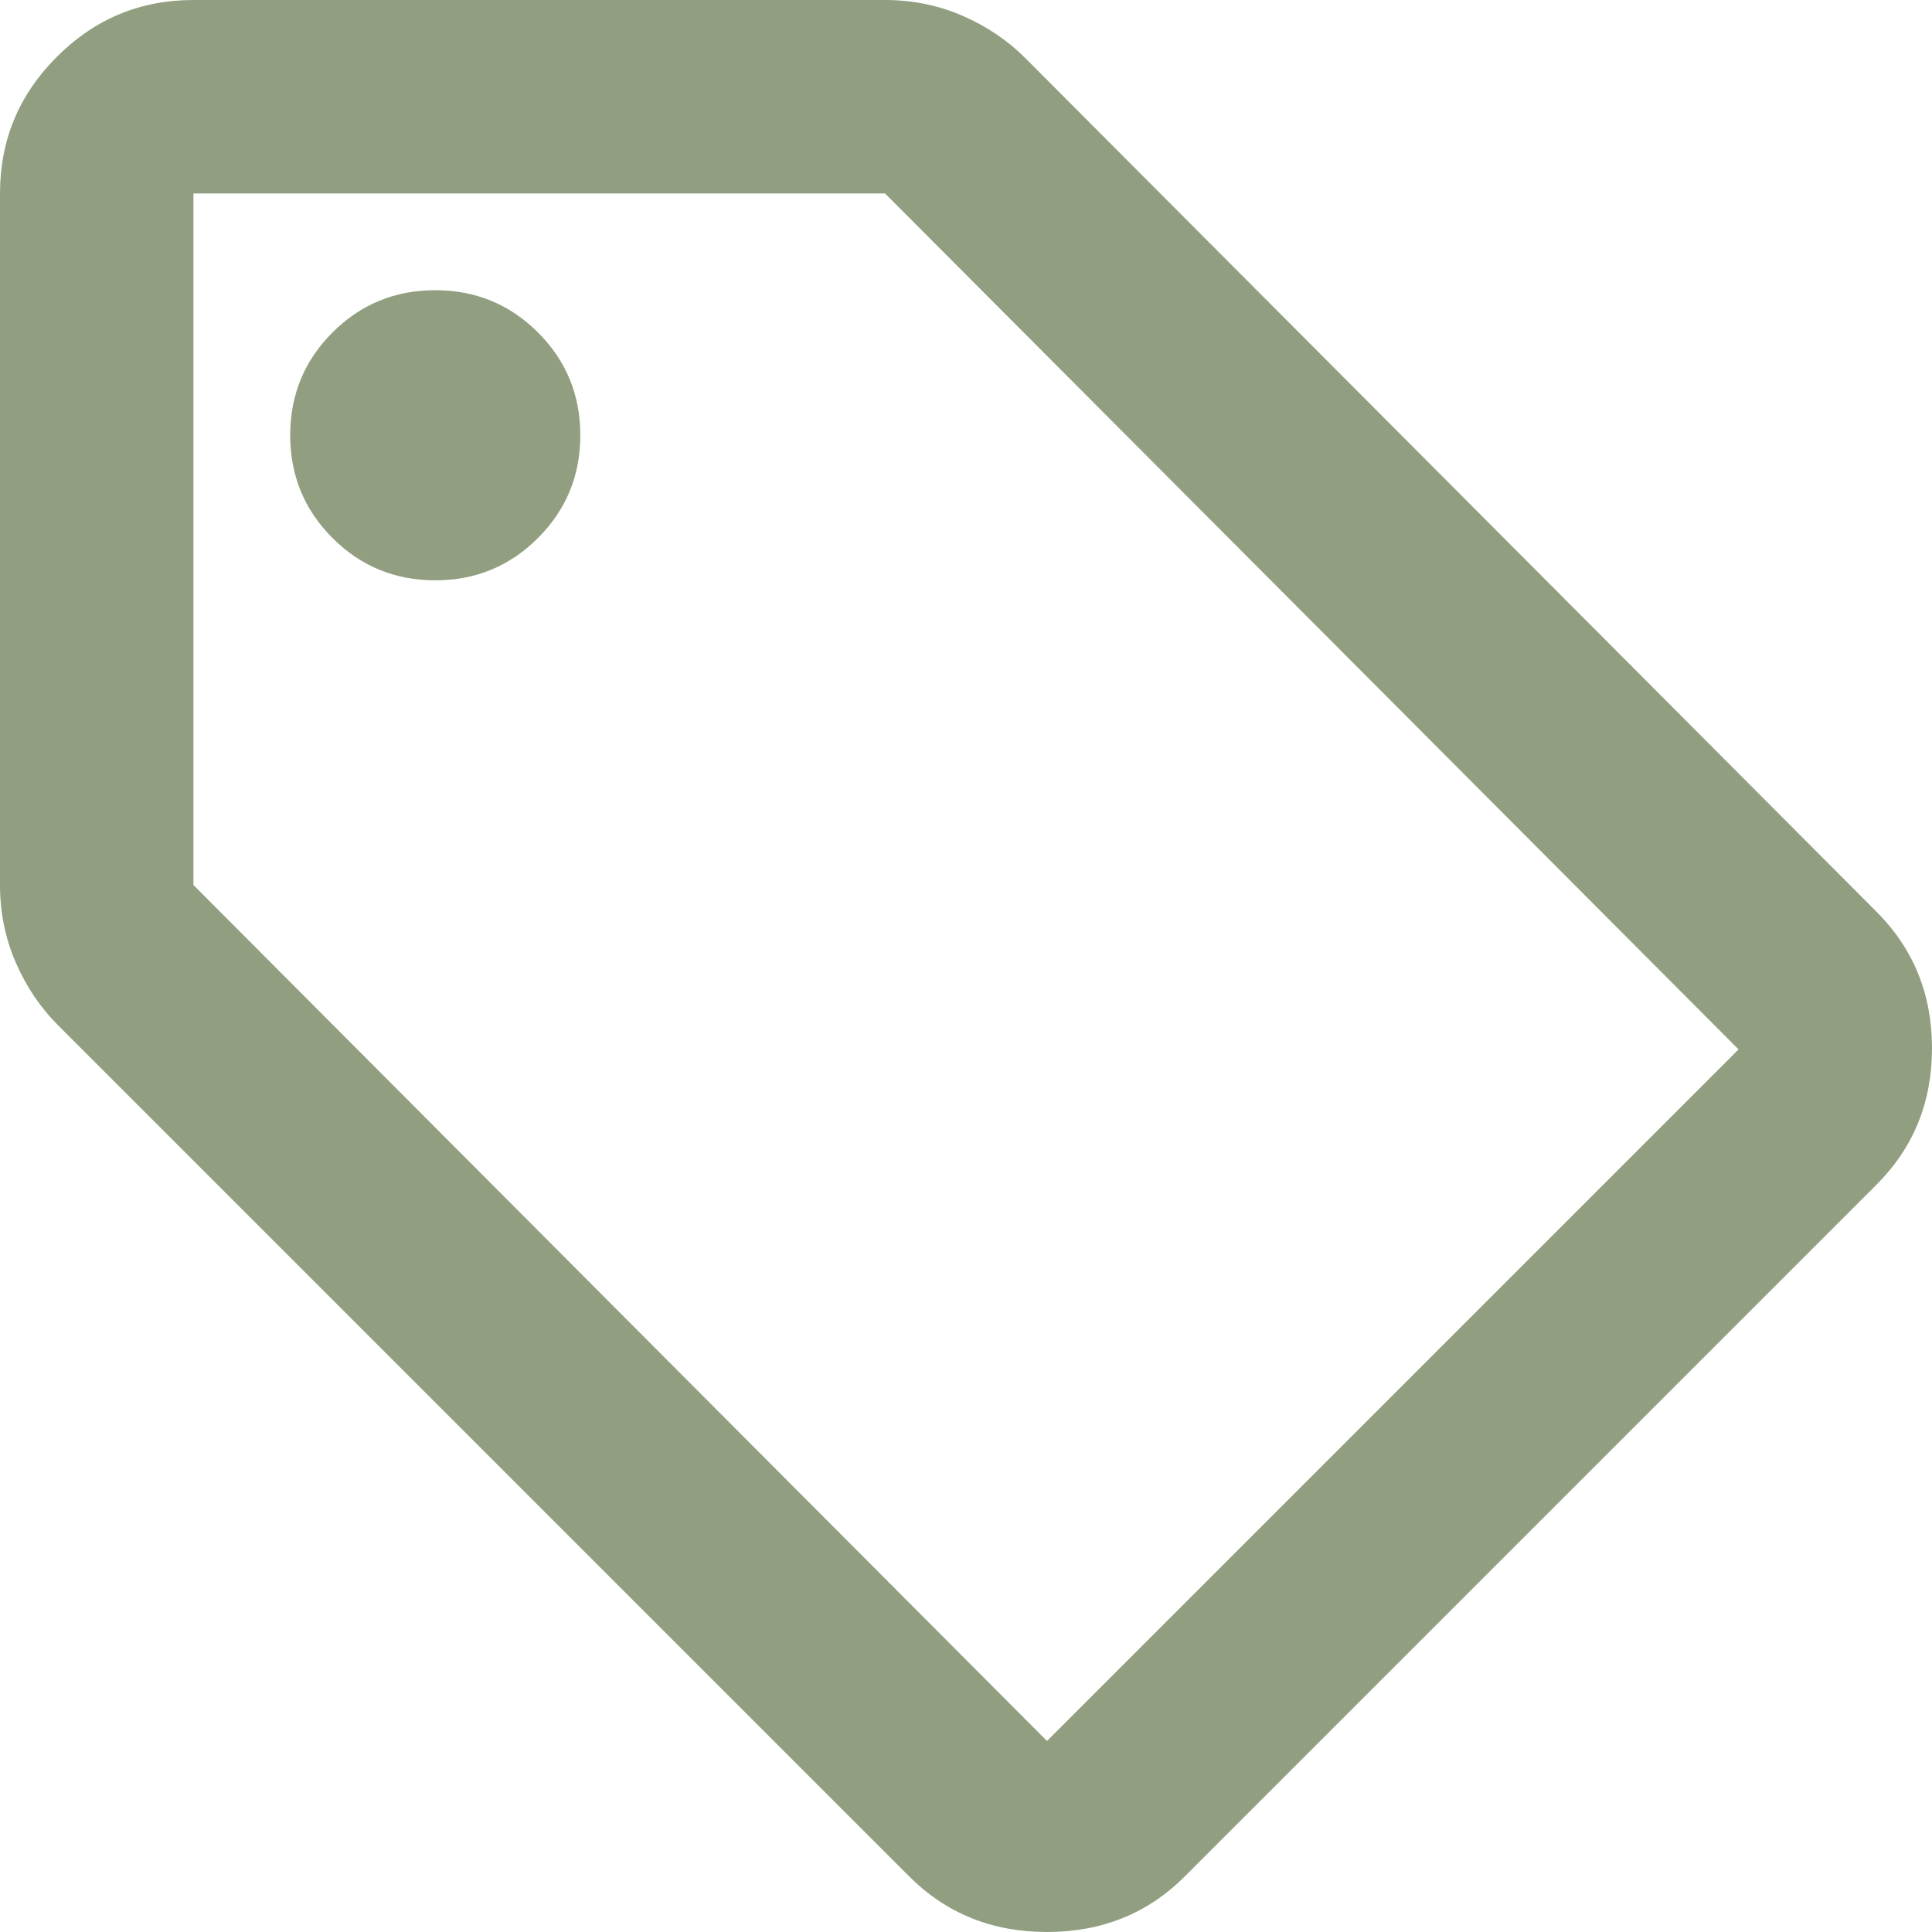
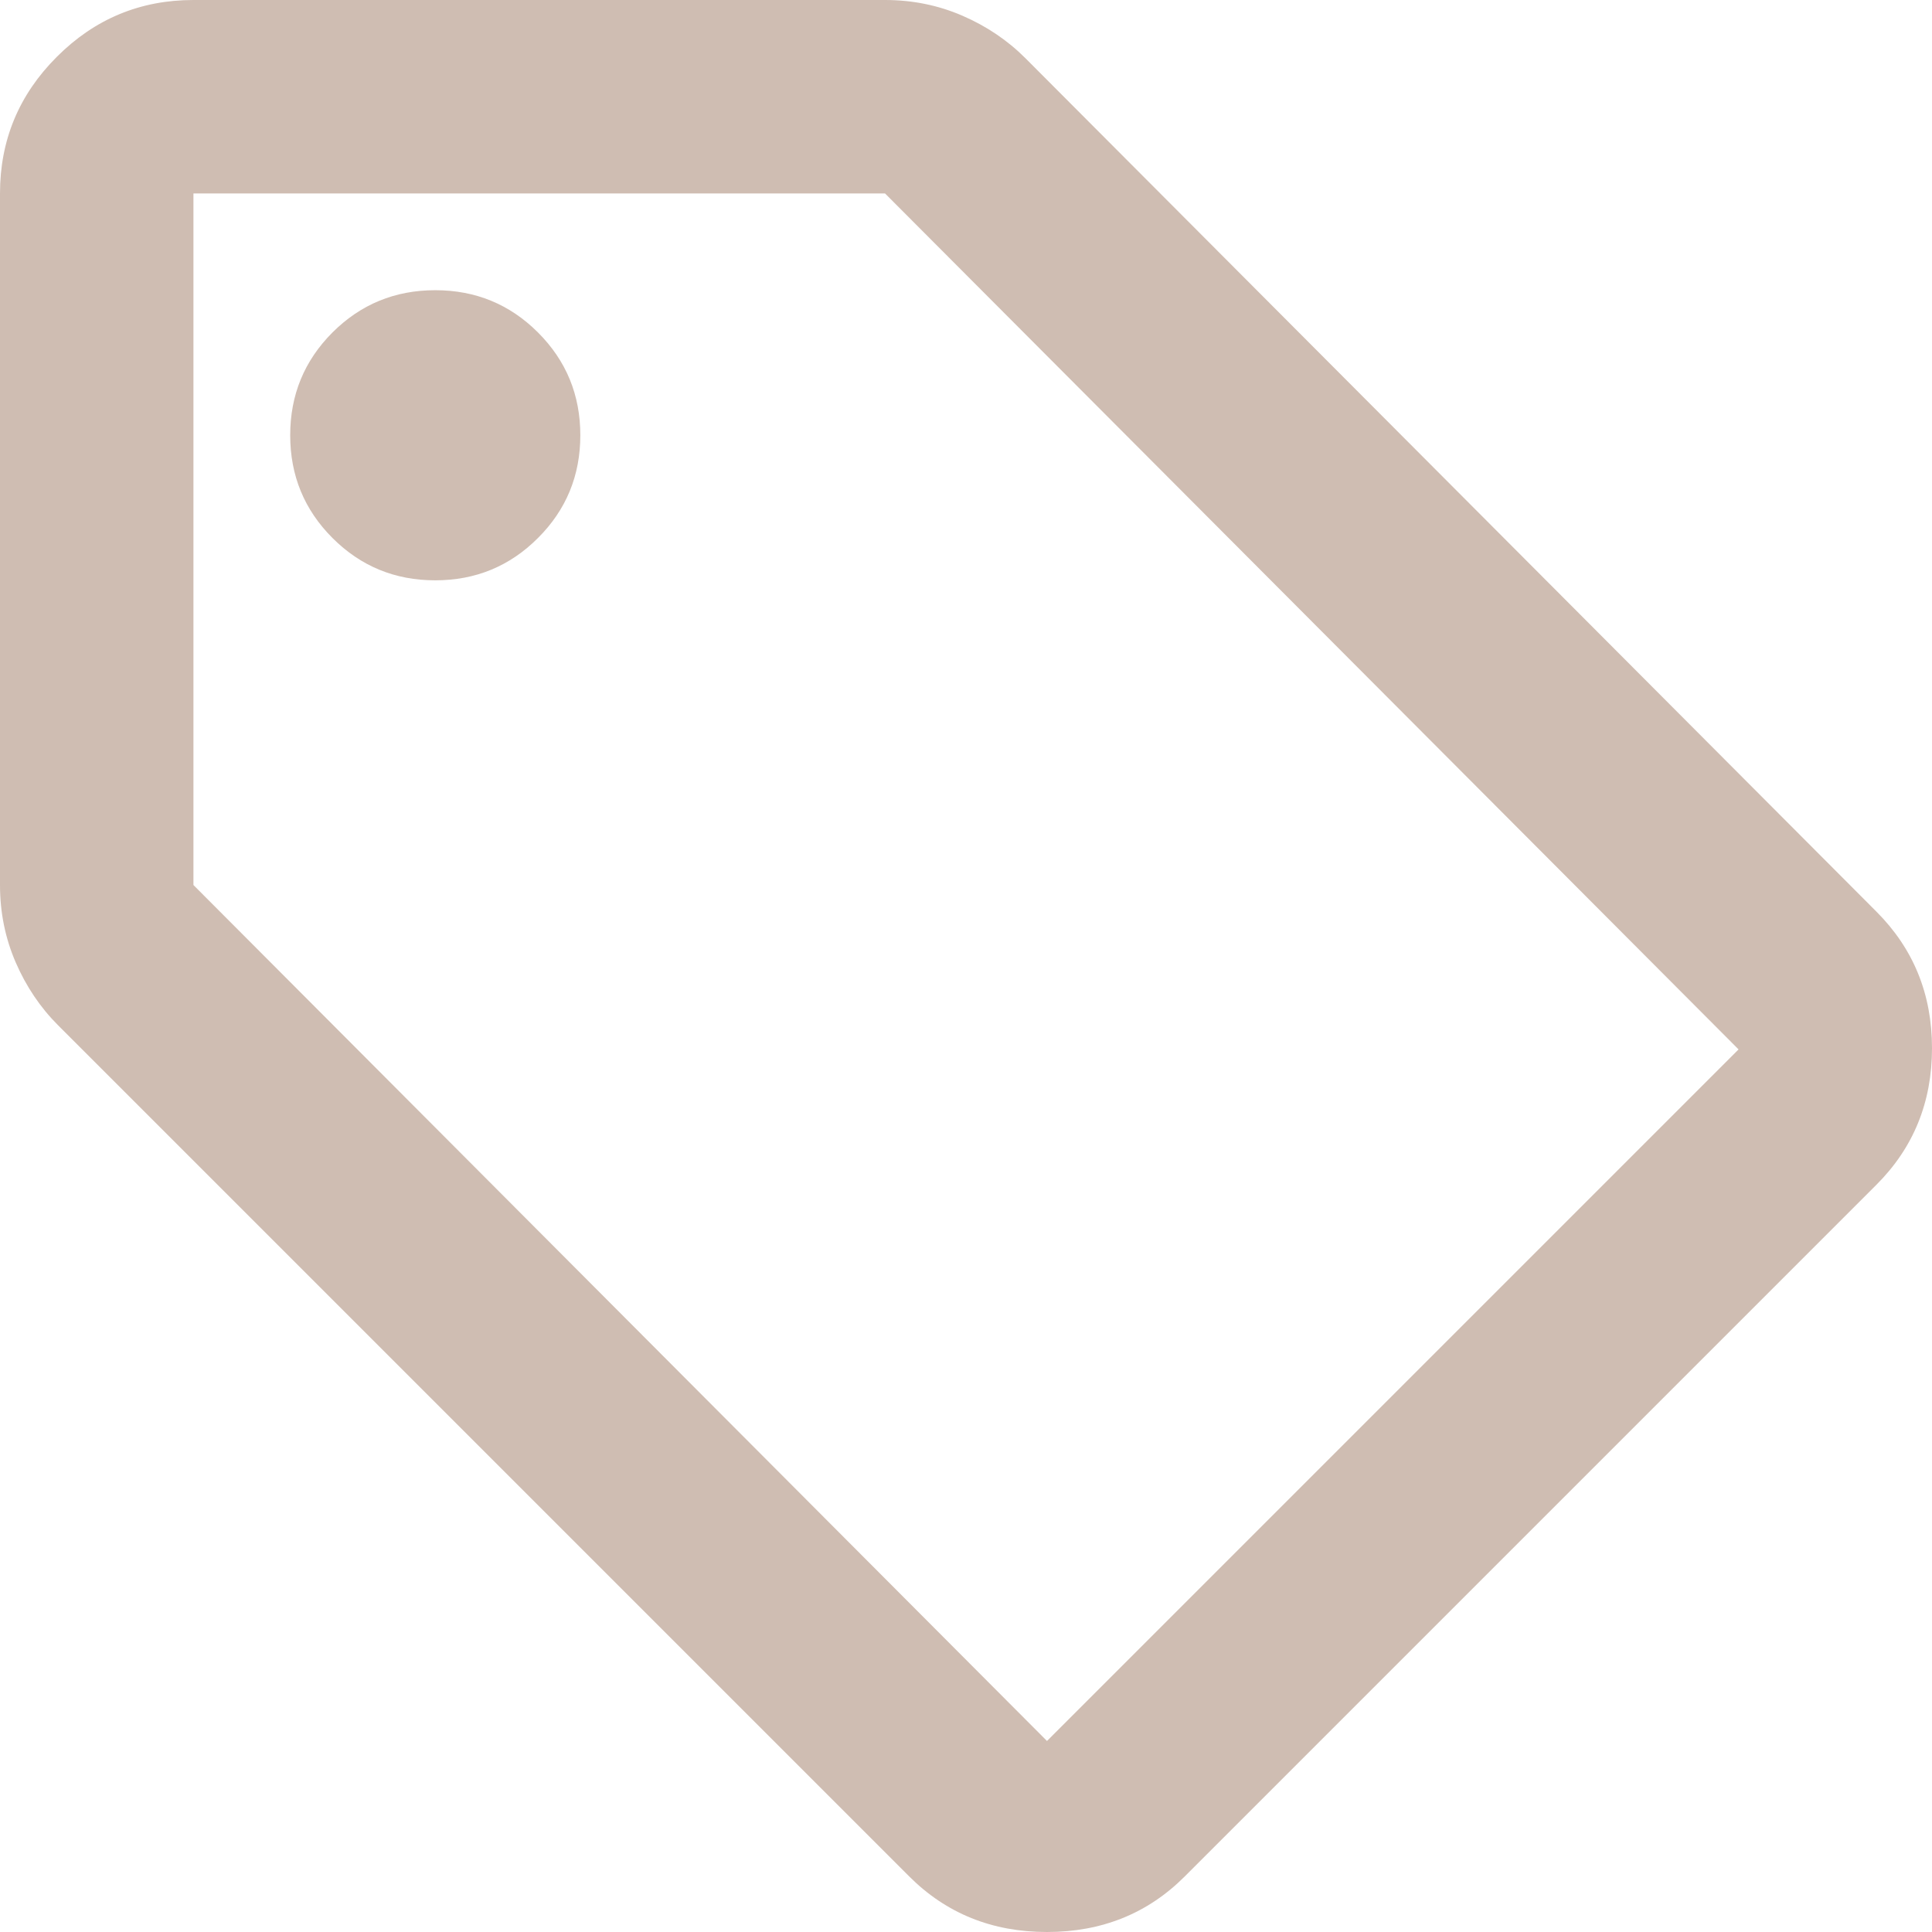
<svg xmlns="http://www.w3.org/2000/svg" width="24" height="24" viewBox="0 0 24 24" fill="none">
-   <path d="M14.718 23.309C14.258 23.77 13.687 24 13.006 24C12.325 24 11.755 23.77 11.294 23.309L0.721 12.736C0.501 12.516 0.325 12.255 0.195 11.955C0.065 11.655 0 11.334 0 10.994V2.403C0 1.742 0.235 1.176 0.706 0.706C1.176 0.235 1.742 0 2.403 0H10.994C11.334 0 11.655 0.065 11.955 0.195C12.255 0.325 12.516 0.501 12.736 0.721L23.309 11.324C23.77 11.785 24 12.35 24 13.021C24 13.692 23.77 14.258 23.309 14.718L14.718 23.309ZM13.006 21.627L21.597 13.036L10.994 2.403H2.403V10.994L13.006 21.627ZM5.407 7.209C5.907 7.209 6.333 7.034 6.683 6.683C7.034 6.333 7.209 5.907 7.209 5.407C7.209 4.906 7.034 4.481 6.683 4.13C6.333 3.78 5.907 3.605 5.407 3.605C4.906 3.605 4.481 3.78 4.13 4.13C3.78 4.481 3.605 4.906 3.605 5.407C3.605 5.907 3.78 6.333 4.13 6.683C4.481 7.034 4.906 7.209 5.407 7.209Z" fill="#919F80" />
+   <path d="M14.718 23.309C14.258 23.77 13.687 24 13.006 24C12.325 24 11.755 23.77 11.294 23.309L0.721 12.736C0.501 12.516 0.325 12.255 0.195 11.955C0.065 11.655 0 11.334 0 10.994V2.403C0 1.742 0.235 1.176 0.706 0.706C1.176 0.235 1.742 0 2.403 0H10.994C11.334 0 11.655 0.065 11.955 0.195C12.255 0.325 12.516 0.501 12.736 0.721L23.309 11.324C23.77 11.785 24 12.35 24 13.021C24 13.692 23.77 14.258 23.309 14.718L14.718 23.309ZM13.006 21.627L21.597 13.036L10.994 2.403H2.403V10.994L13.006 21.627ZM5.407 7.209C5.907 7.209 6.333 7.034 6.683 6.683C7.034 6.333 7.209 5.907 7.209 5.407C7.209 4.906 7.034 4.481 6.683 4.13C6.333 3.78 5.907 3.605 5.407 3.605C4.906 3.605 4.481 3.78 4.13 4.13C3.78 4.481 3.605 4.906 3.605 5.407C3.605 5.907 3.78 6.333 4.13 6.683C4.481 7.034 4.906 7.209 5.407 7.209Z" fill="#CFBDB2" />
</svg>
